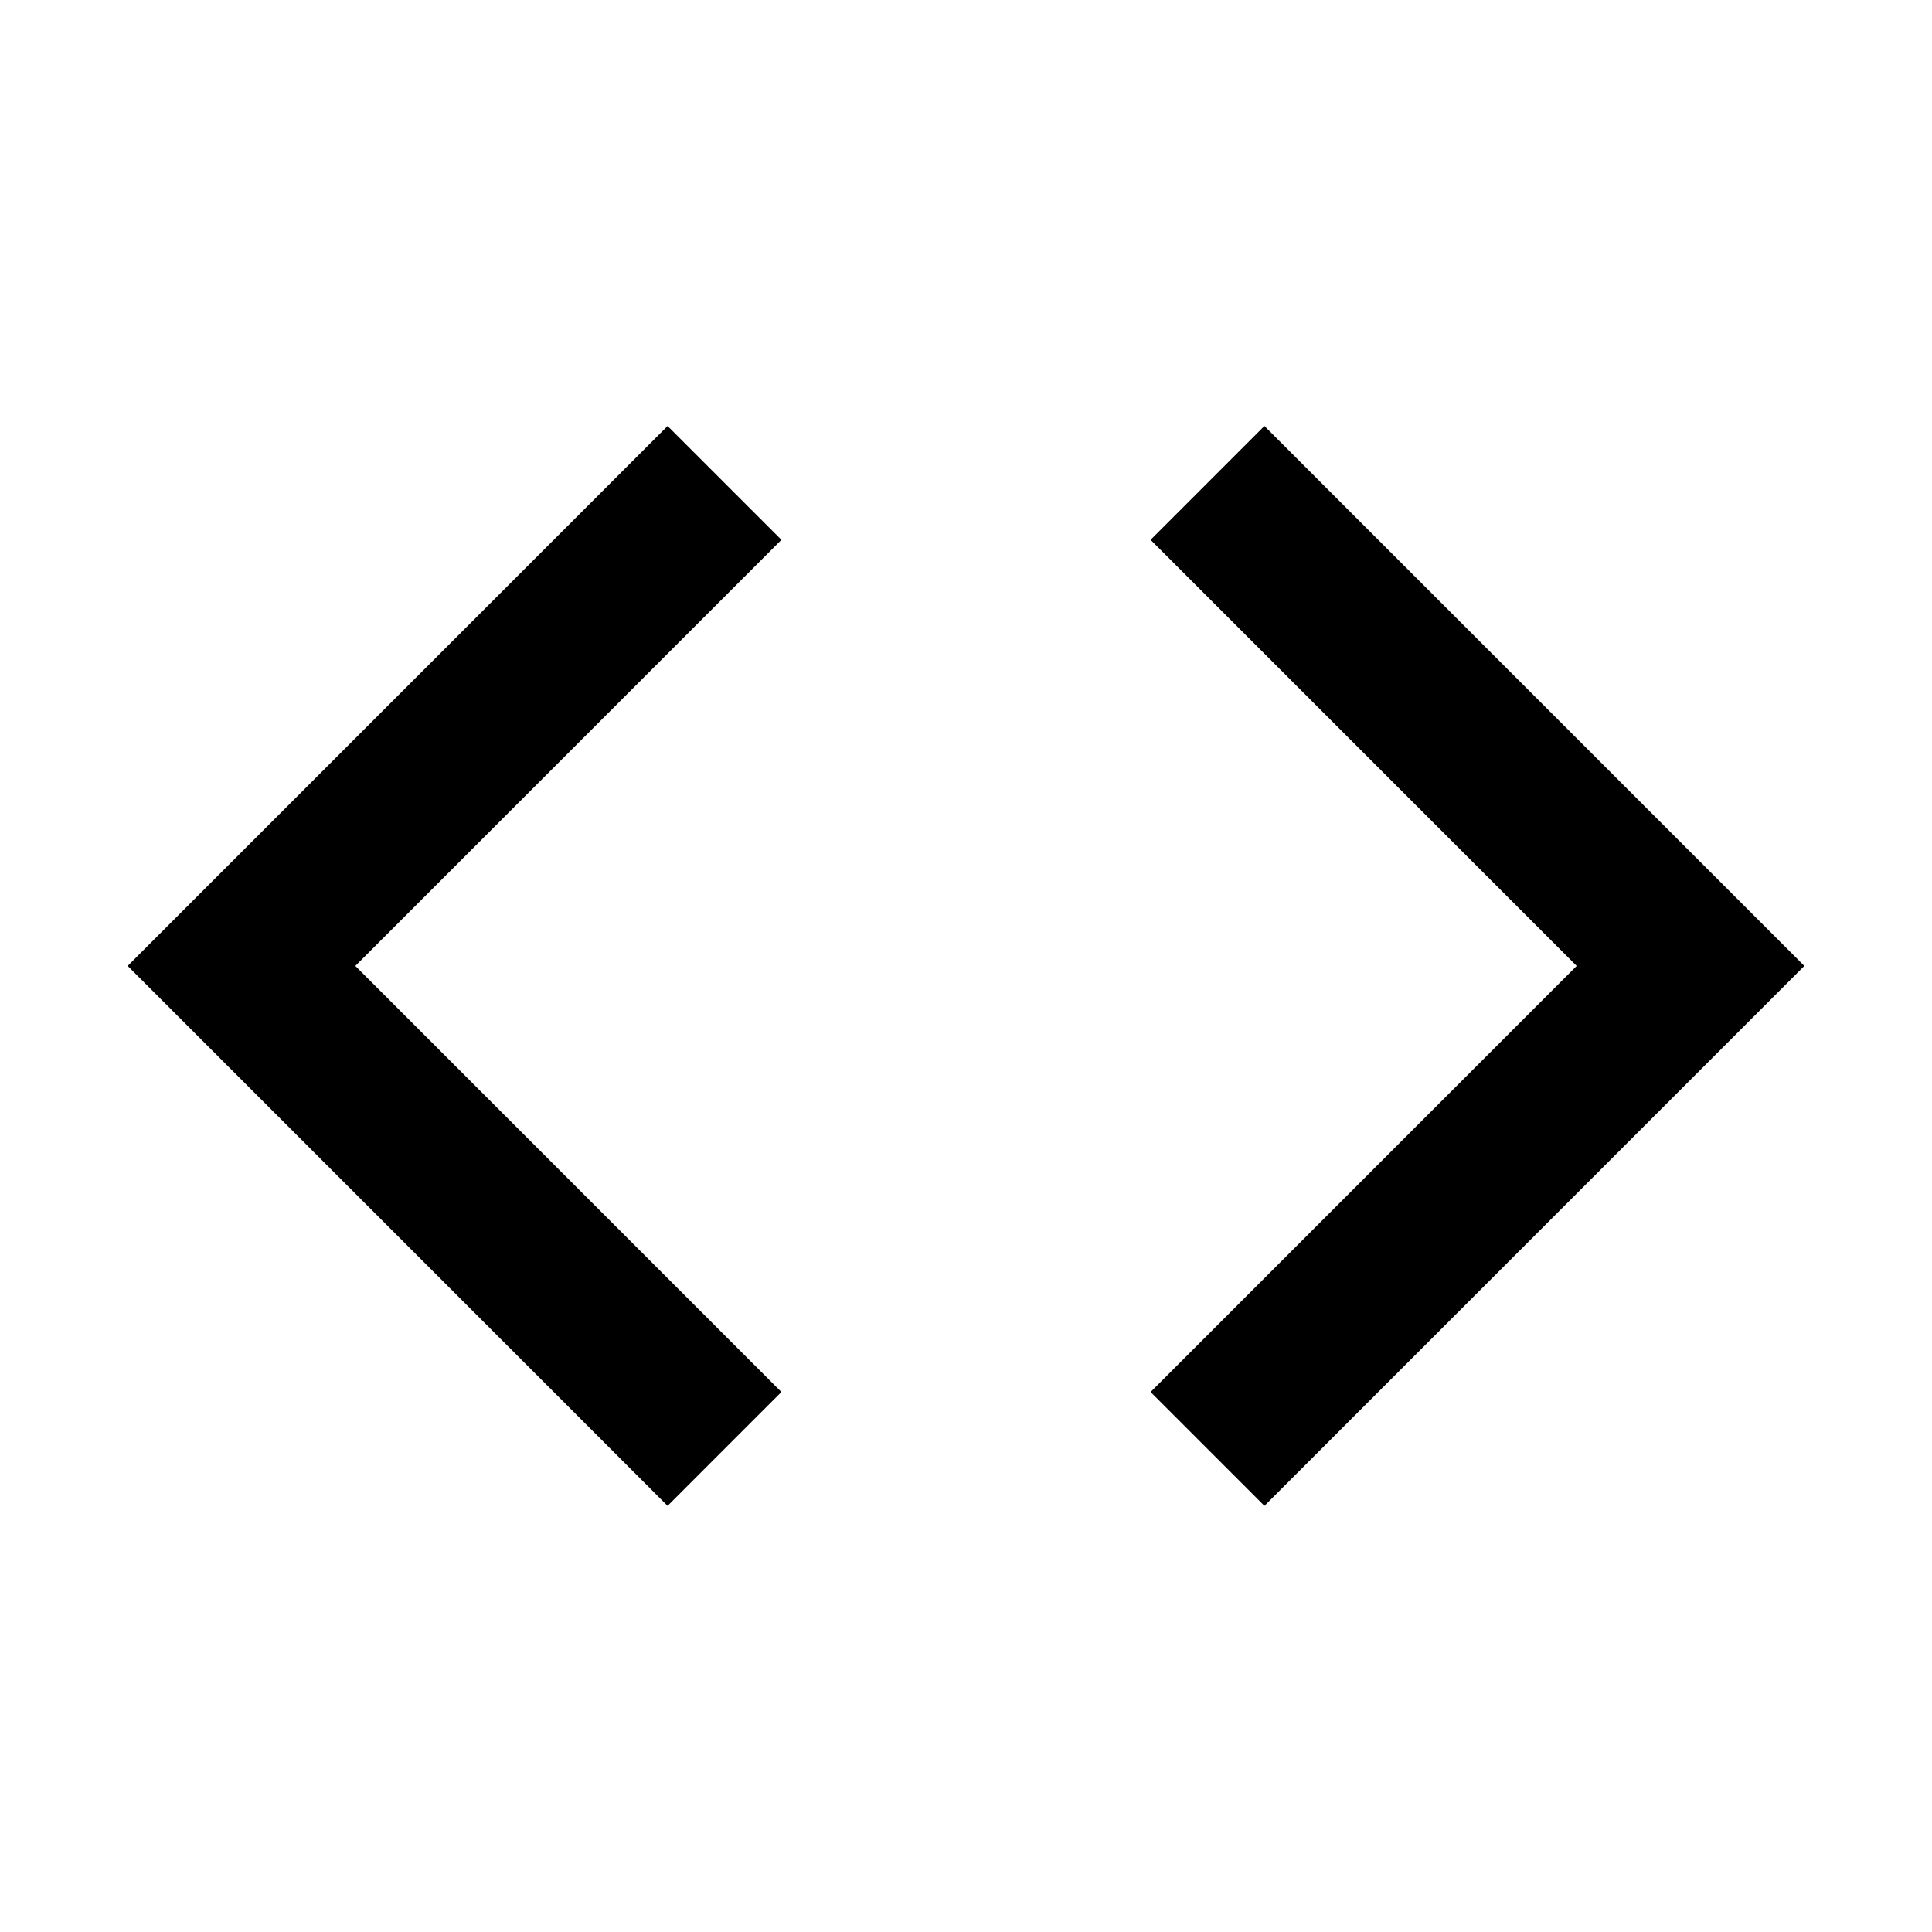
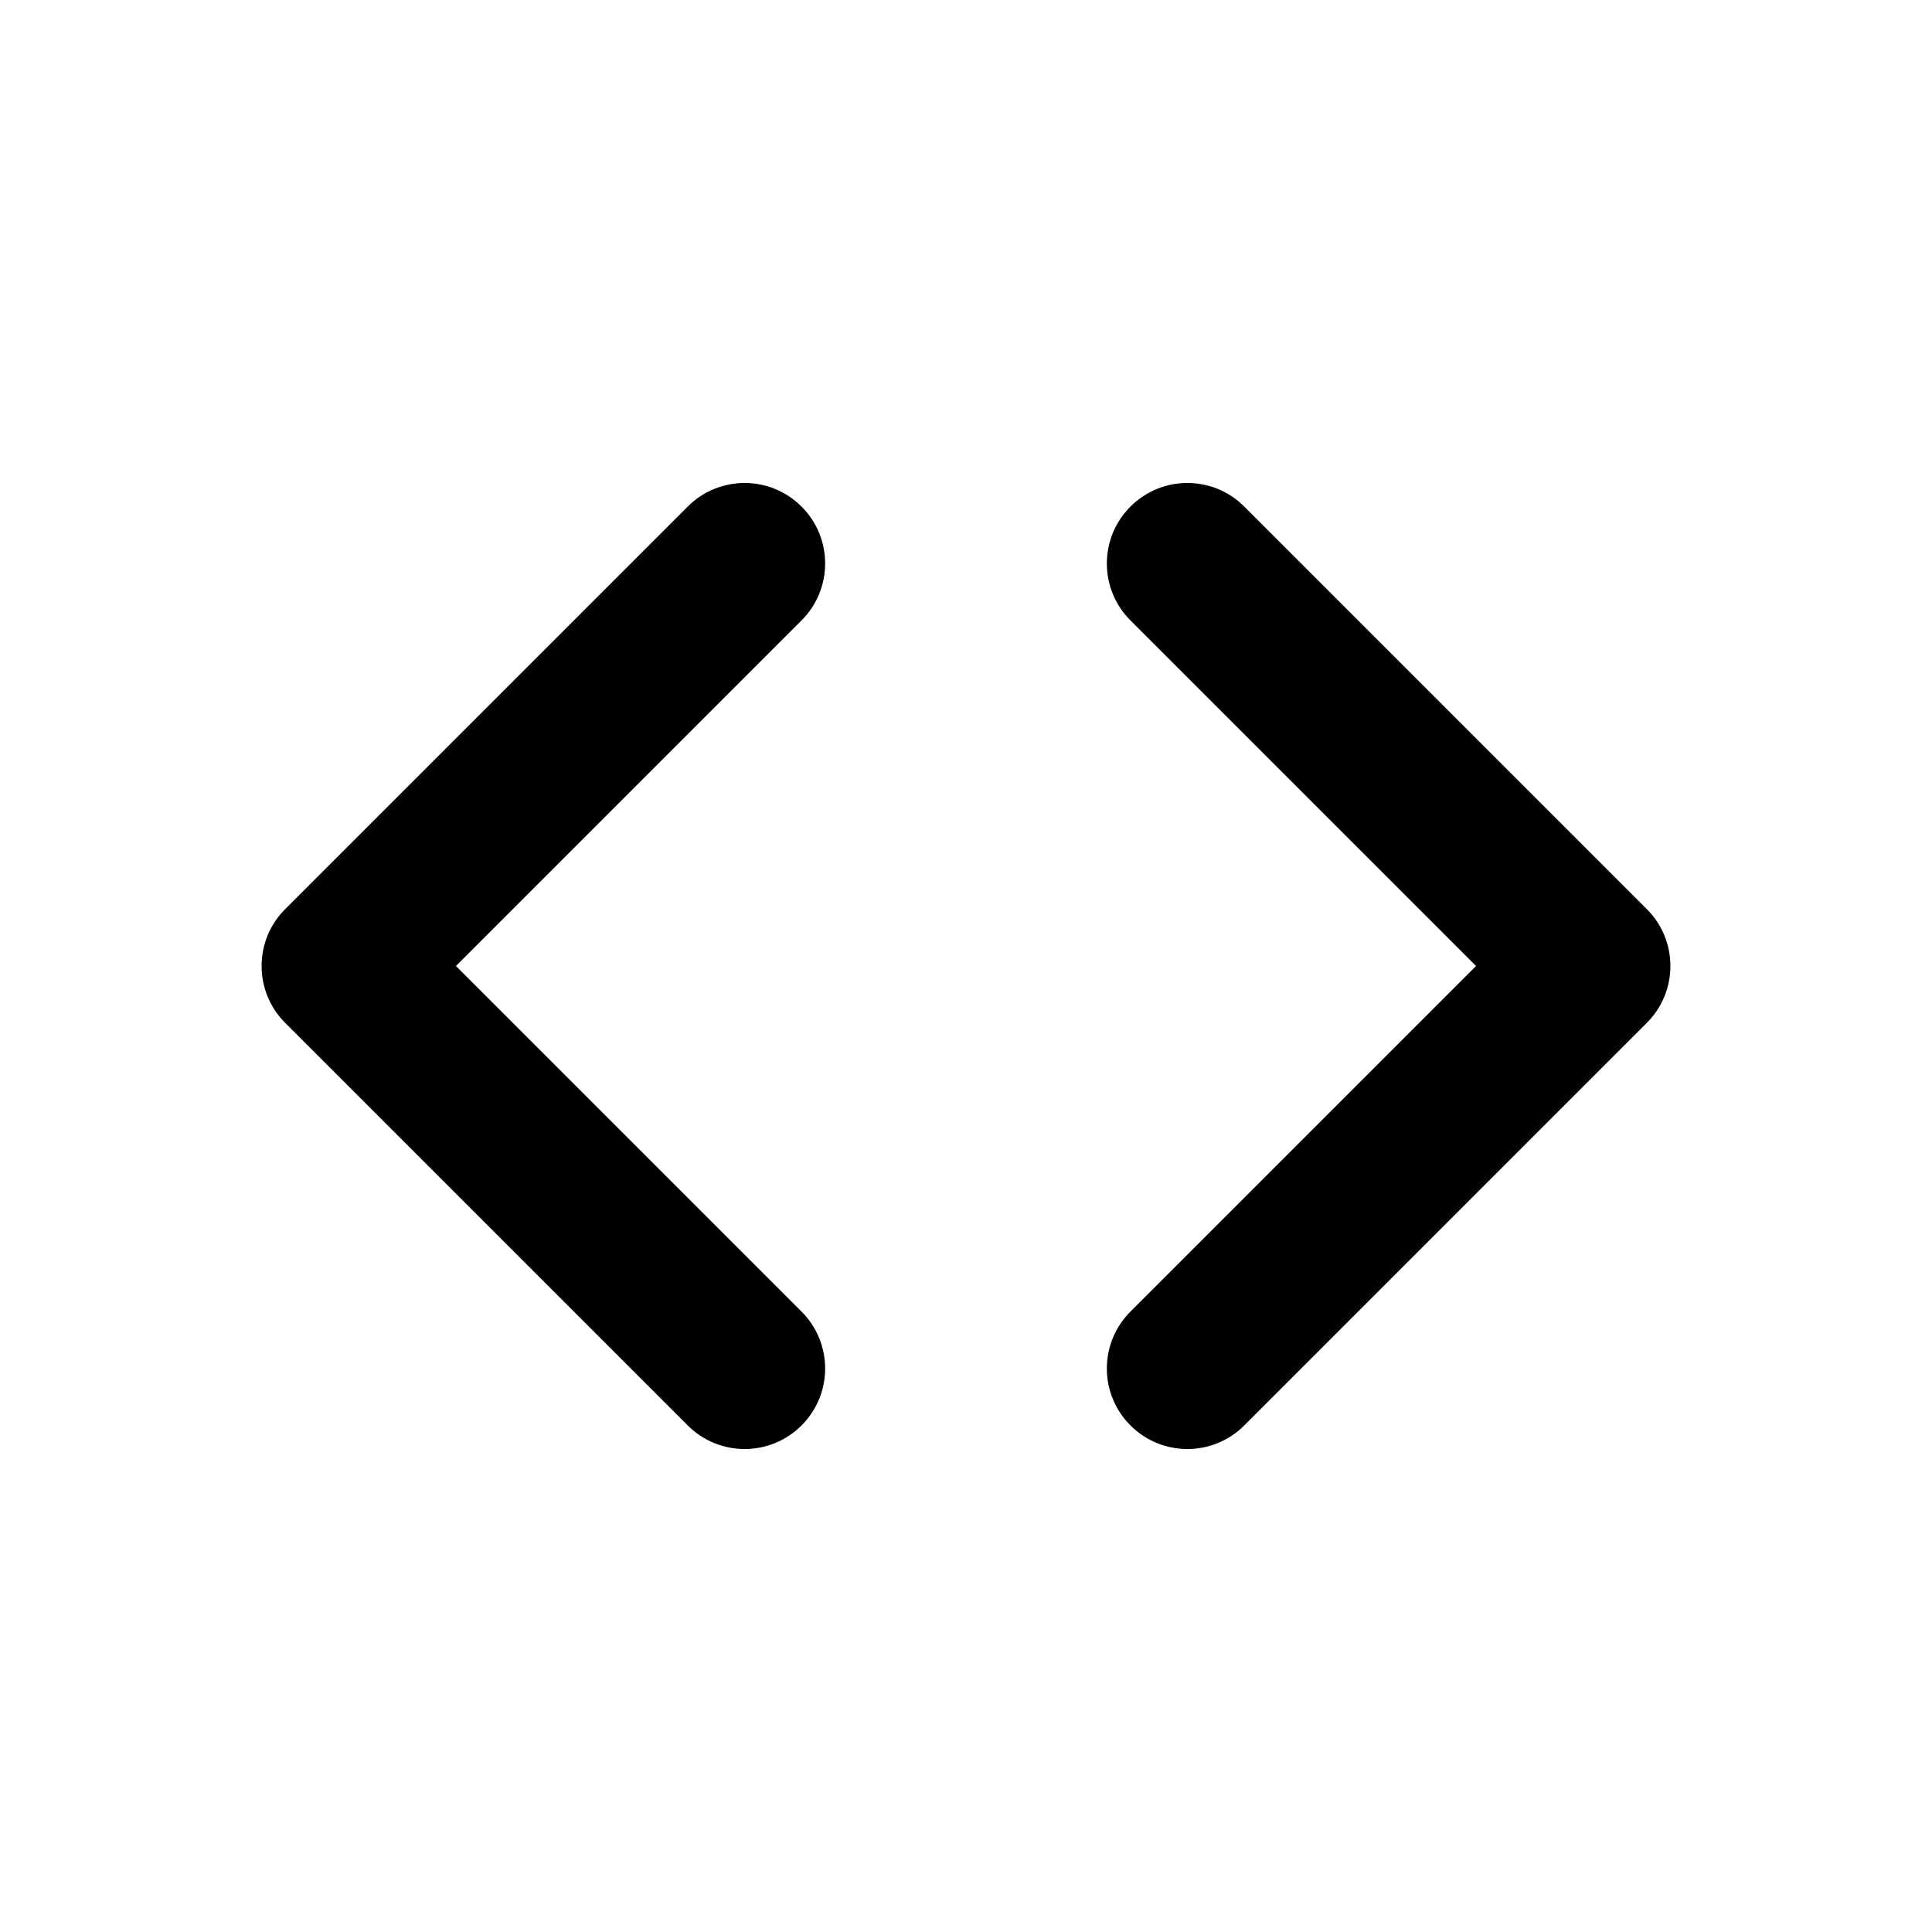
<svg xmlns="http://www.w3.org/2000/svg" width="24" height="24" viewBox="0 0 24 24">
-   <path fill-rule="evenodd" clip-rule="evenodd" d="M1.586 11.999L8.293 5.292L9.707 6.706L4.414 11.999L9.707 17.292L8.293 18.706L1.586 11.999ZM19.586 11.999L14.293 6.706L15.707 5.292L22.414 11.999L15.707 18.706L14.293 17.292L19.586 11.999Z" />
+   <path d="M9.957 6.293C10.348 6.683 10.348 7.317 9.957 7.707L5.664 12 9.957 16.293C10.348 16.683 10.348 17.317 9.957 17.707 9.567 18.098 8.933 18.098 8.543 17.707L3.543 12.707C3.152 12.317 3.152 11.683 3.543 11.293L8.543 6.293C8.933 5.902 9.567 5.902 9.957 6.293ZM14.043 17.707C13.652 17.317 13.652 16.683 14.043 16.293L18.336 12 14.043 7.707C13.652 7.317 13.652 6.683 14.043 6.293 14.433 5.902 15.067 5.902 15.457 6.293L20.457 11.293C20.848 11.683 20.848 12.317 20.457 12.707L15.457 17.707C15.067 18.098 14.433 18.098 14.043 17.707Z" />
</svg>
